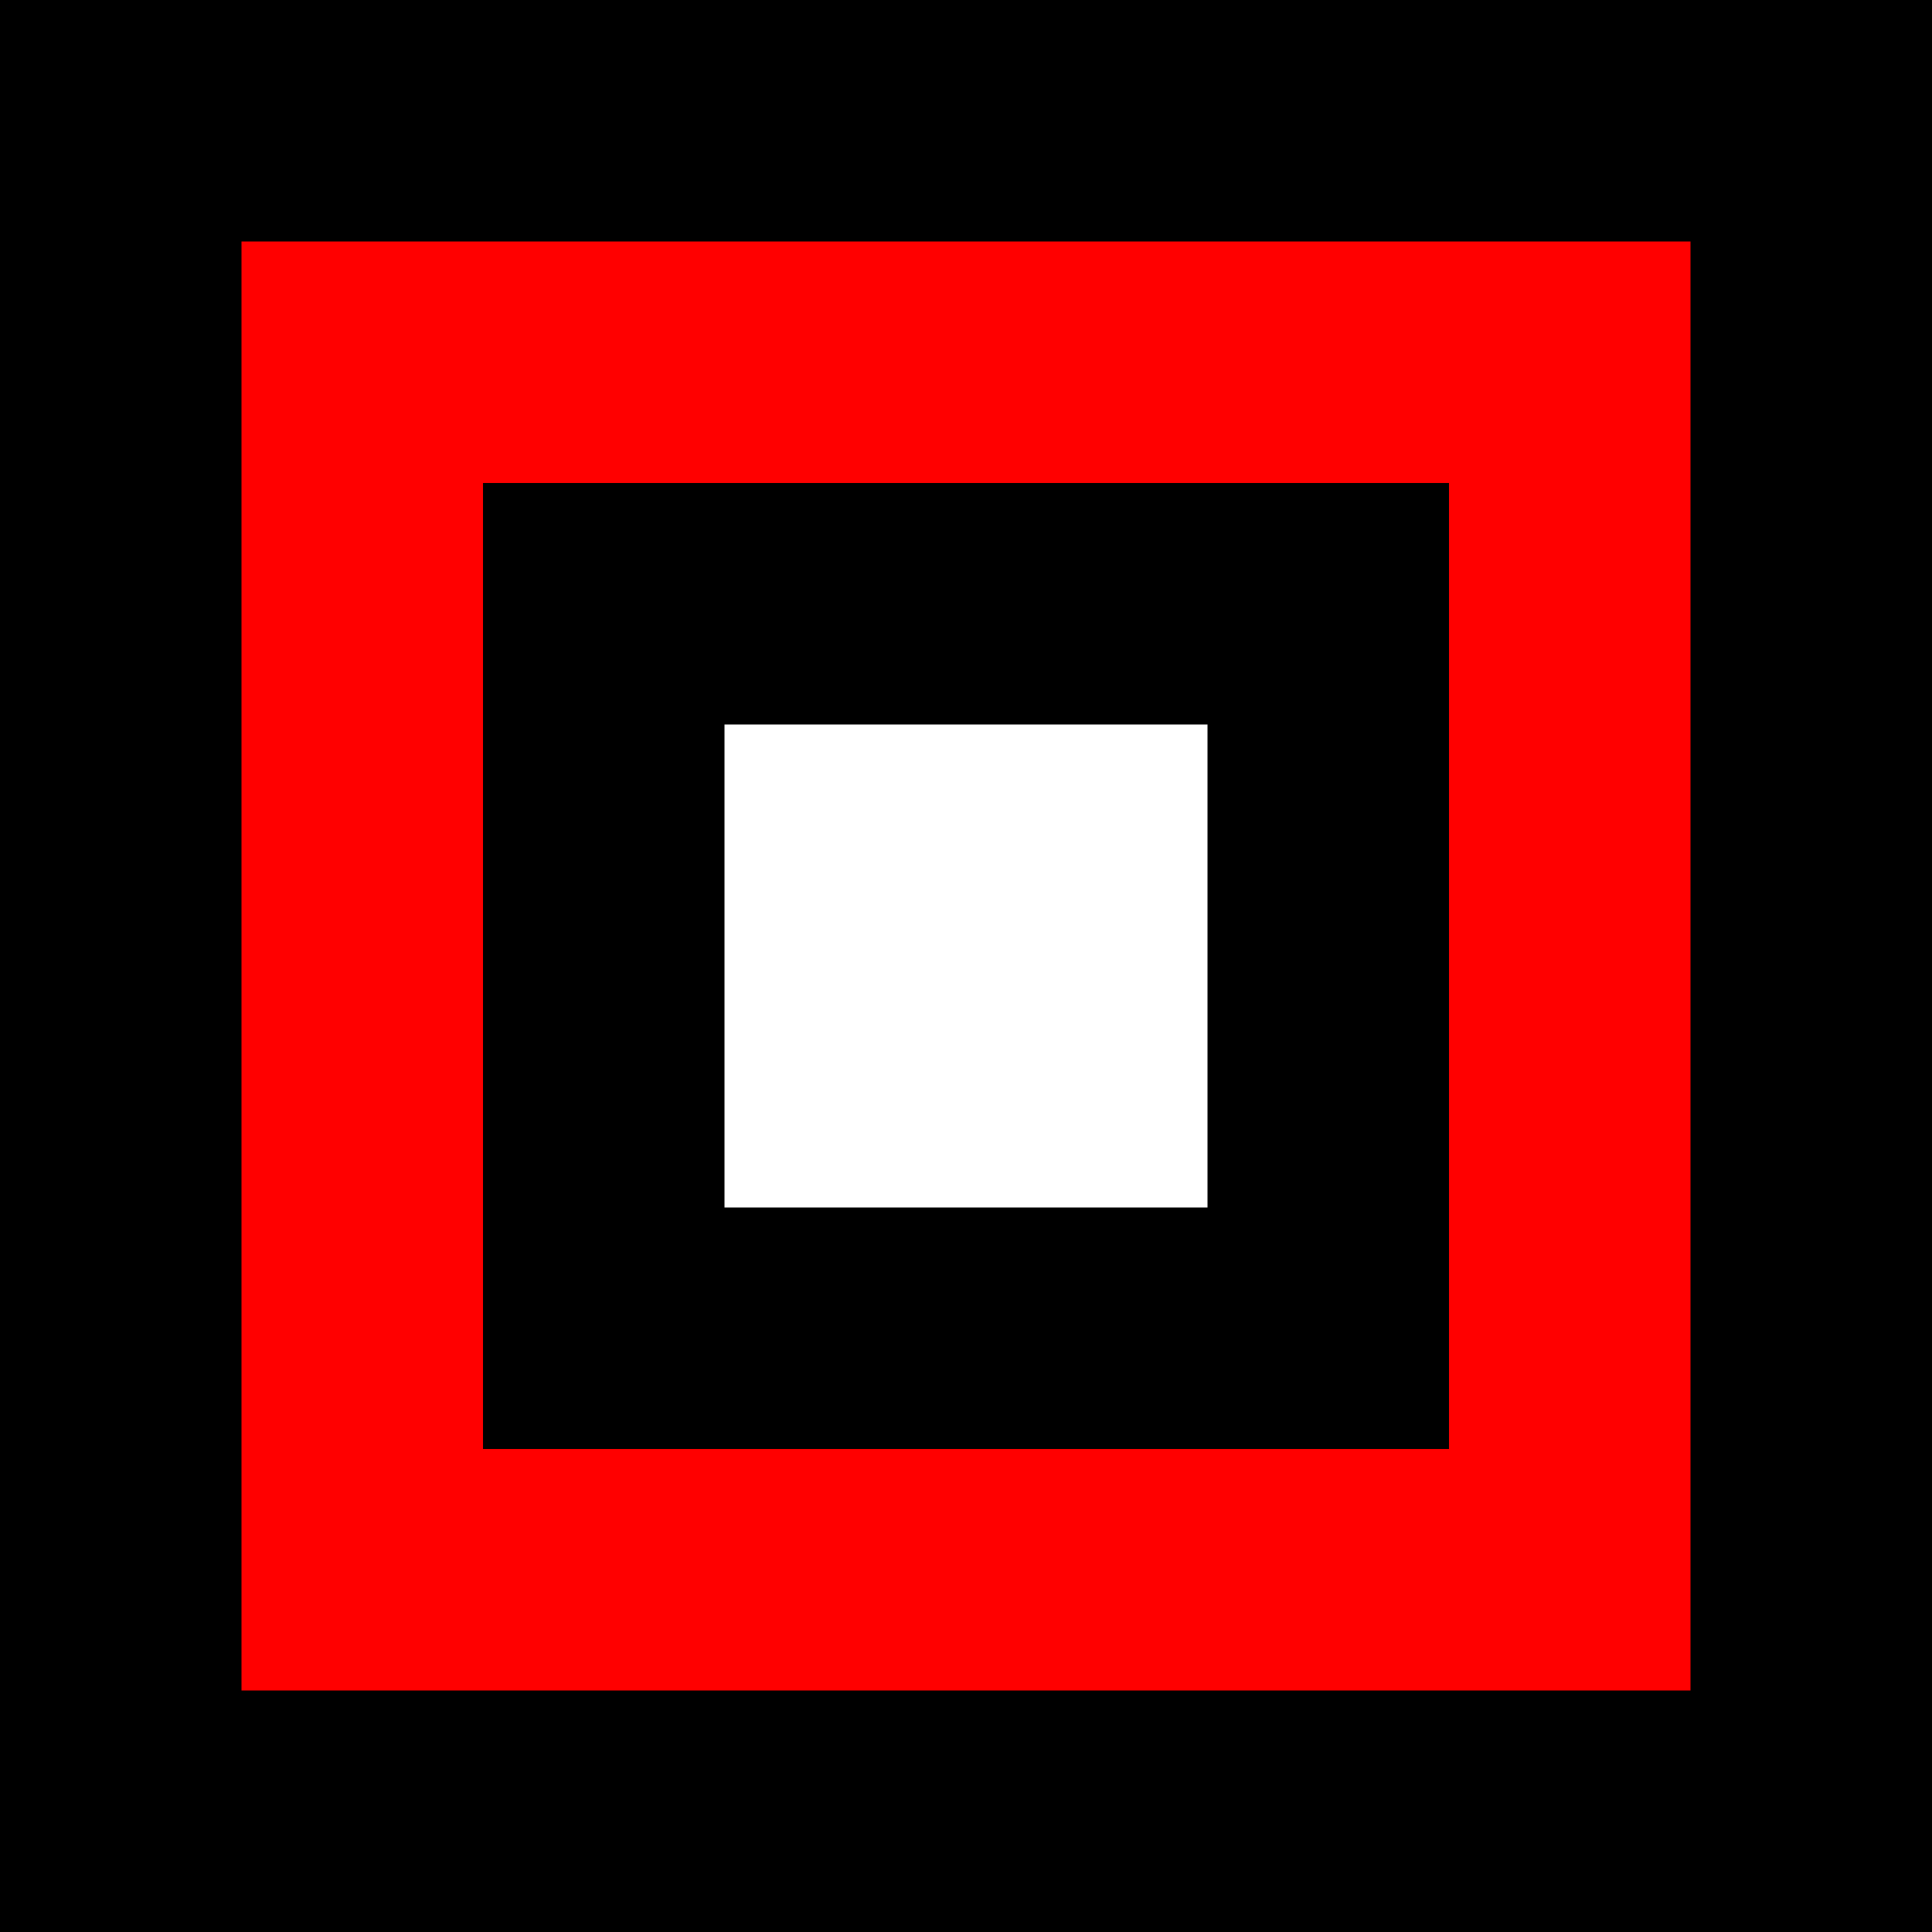
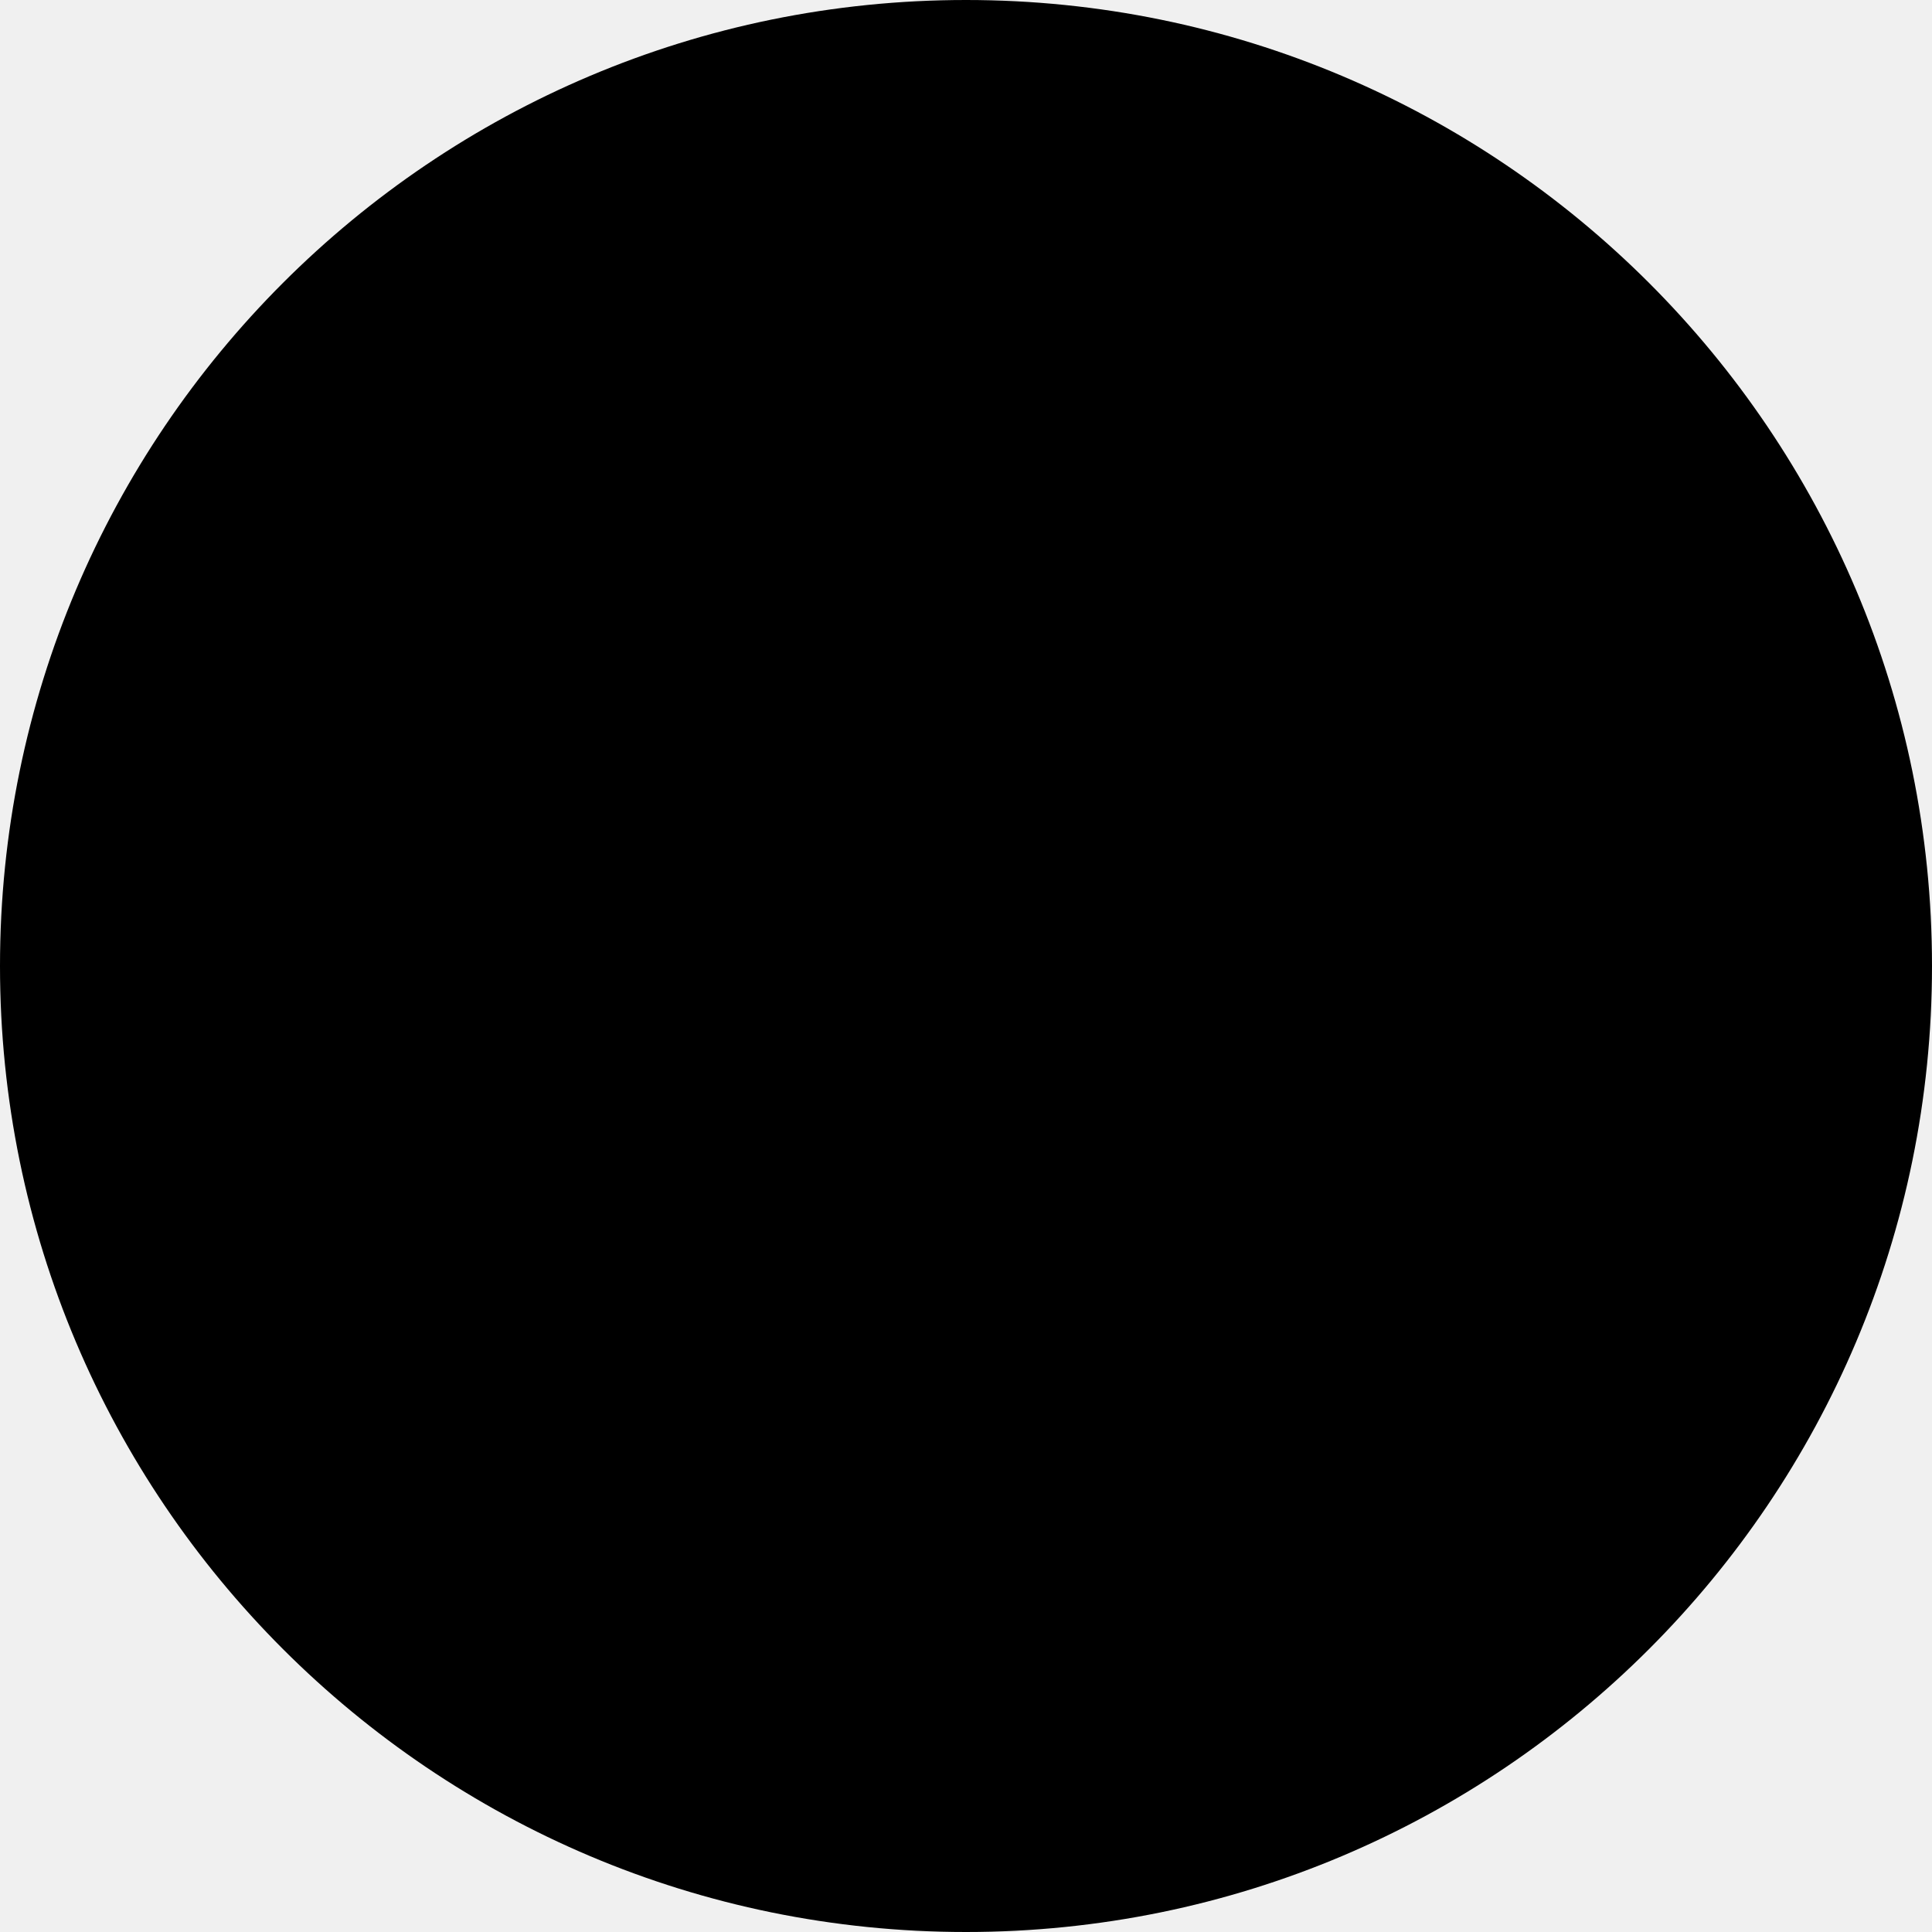
- <svg xmlns="http://www.w3.org/2000/svg" width="32" height="32" viewBox="0 0 32 32" fill="none">
-   <rect width="32" height="32" fill="#000000" />
-   <rect x="4" y="4" width="24" height="24" fill="#FF0000" />
-   <rect x="8" y="8" width="16" height="16" fill="#000000" />
-   <rect x="12" y="12" width="8" height="8" fill="#FFFFFF" />
+ <svg xmlns="http://www.w3.org/2000/svg" viewBox="0 0 100 100">
+   <style>
+     @media (prefers-color-scheme: dark) {
+       circle { fill: #ededed; }
+       text { fill: #0a0a0a; }
+     }
+     @media (prefers-color-scheme: light) {
+       circle { fill: #0a0a0a; }
+       text { fill: #ffffff; }
+     }
+   </style>
+   <circle cx="50" cy="50" r="50" />
+   <text x="50" y="50" font-family="sans-serif" font-size="45" font-weight="bold" text-anchor="middle" dominant-baseline="central">IL</text>
</svg>
